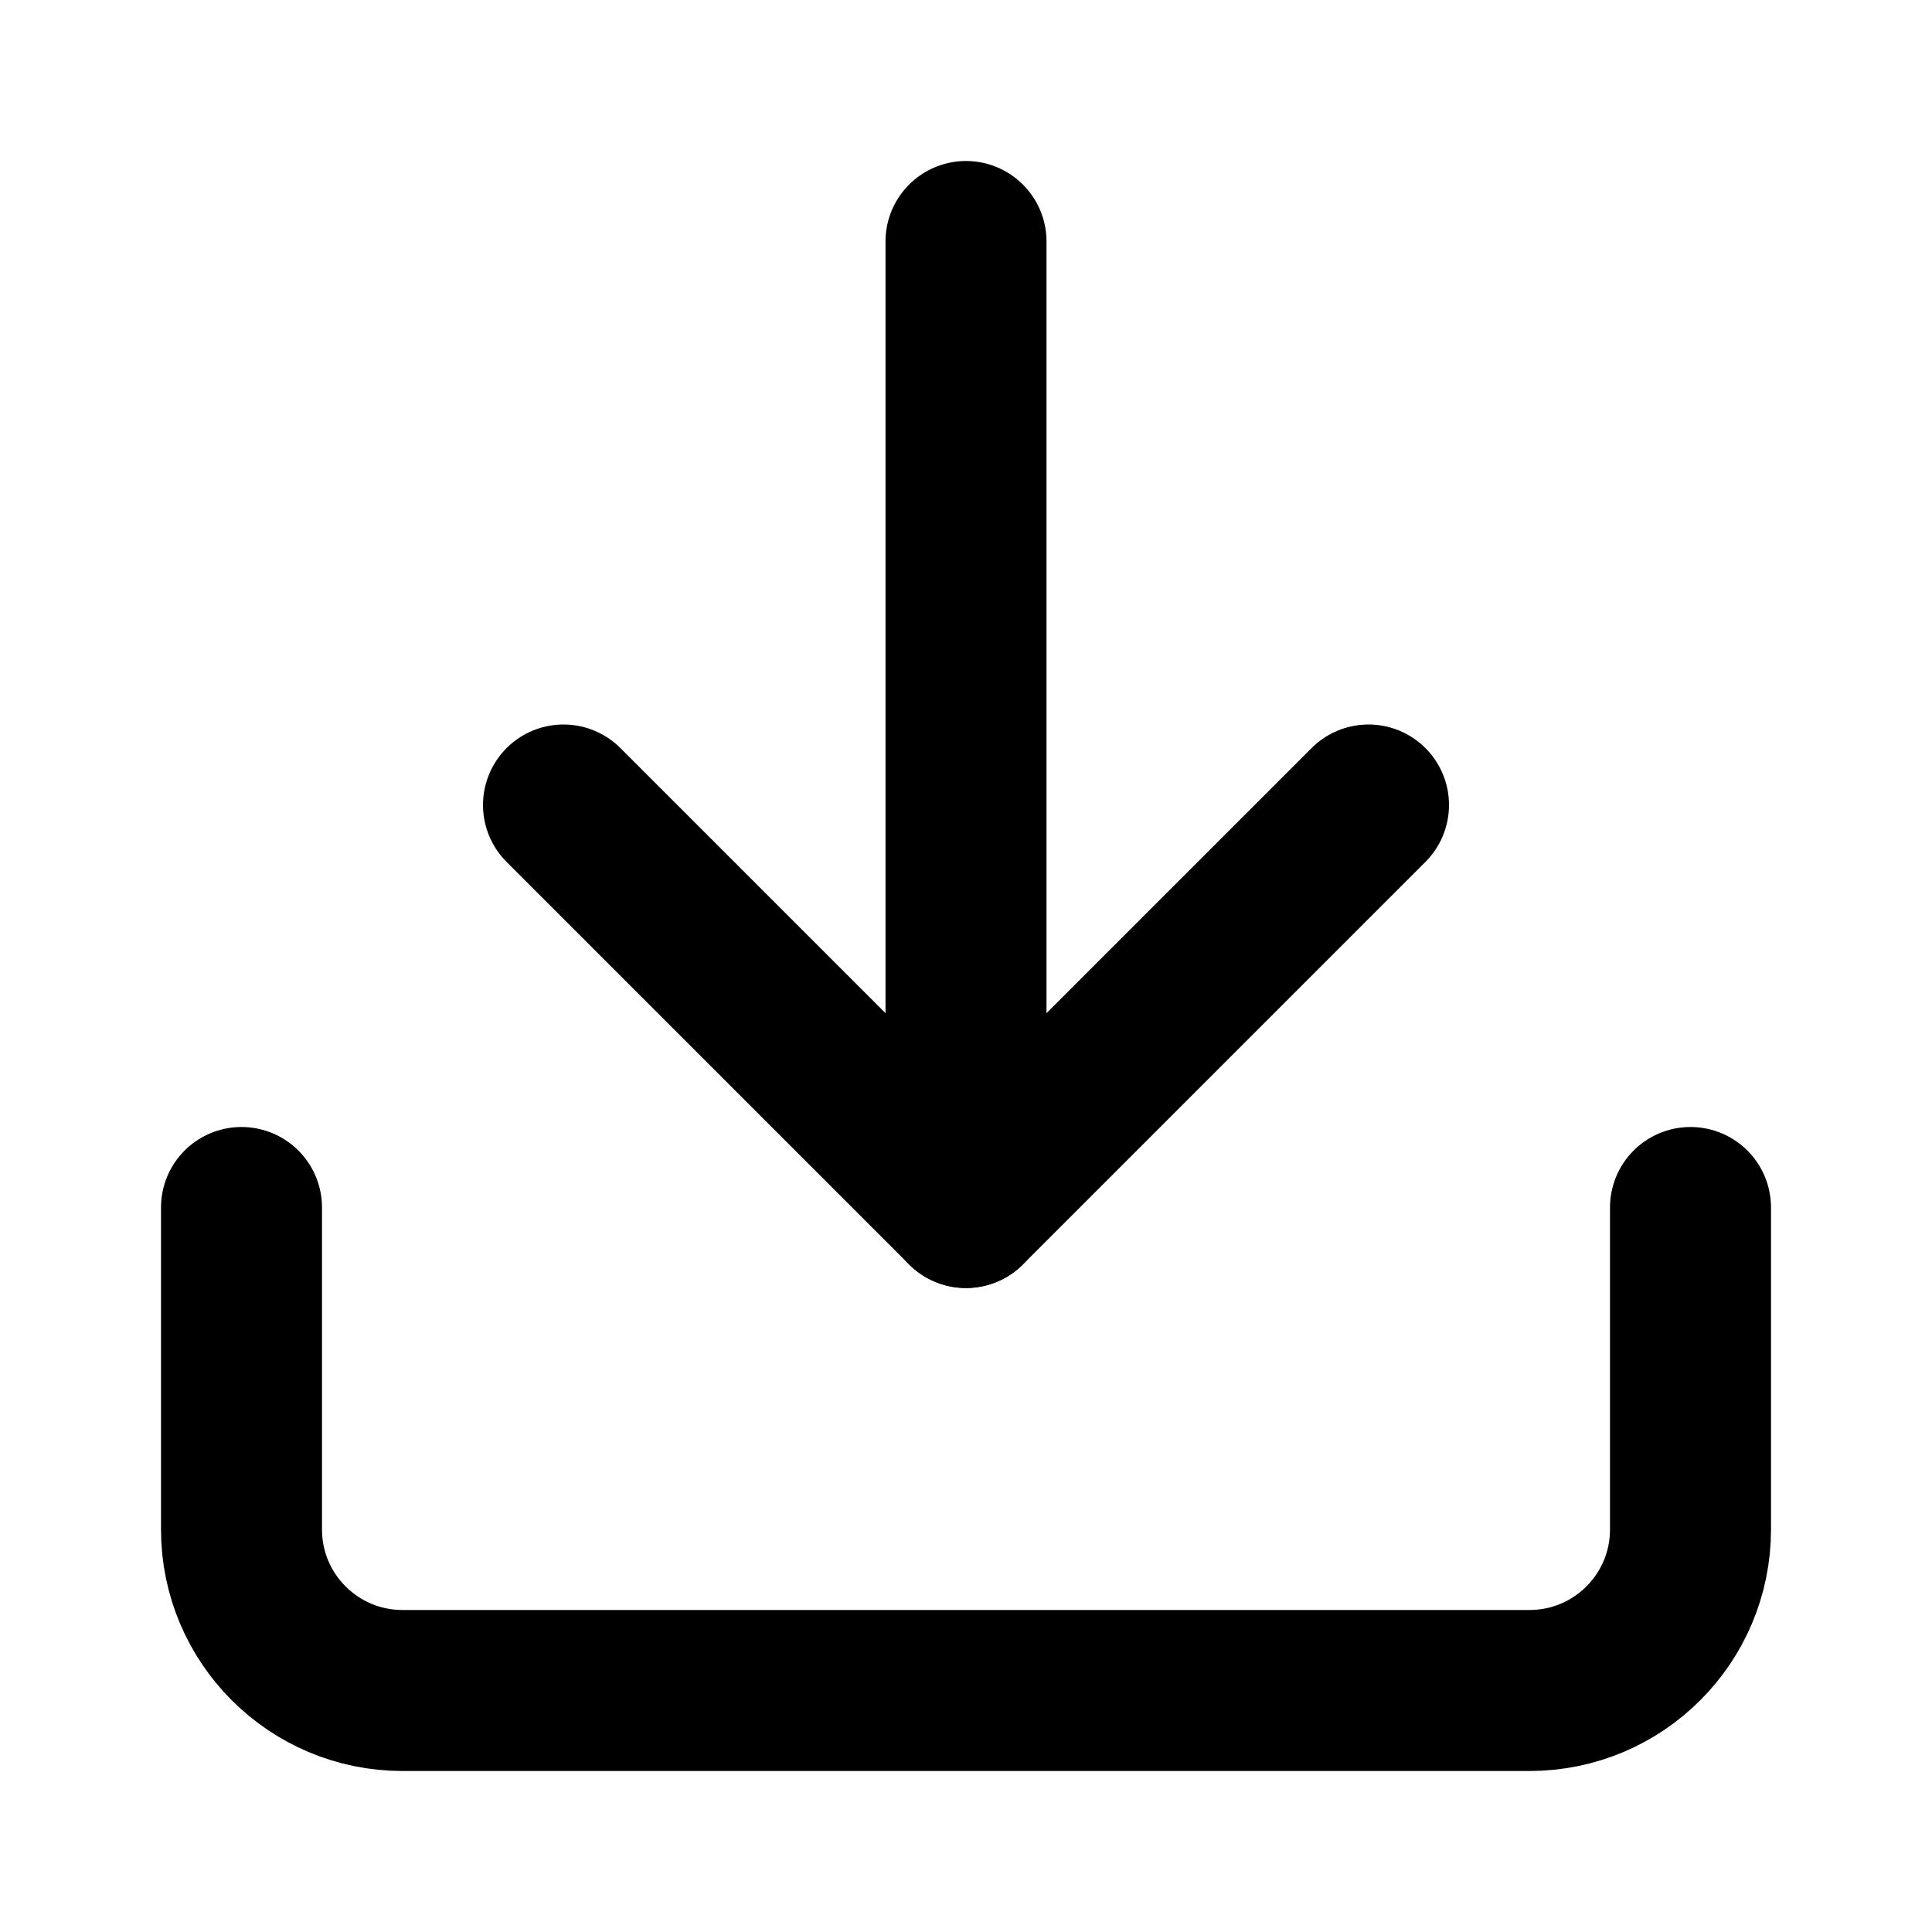
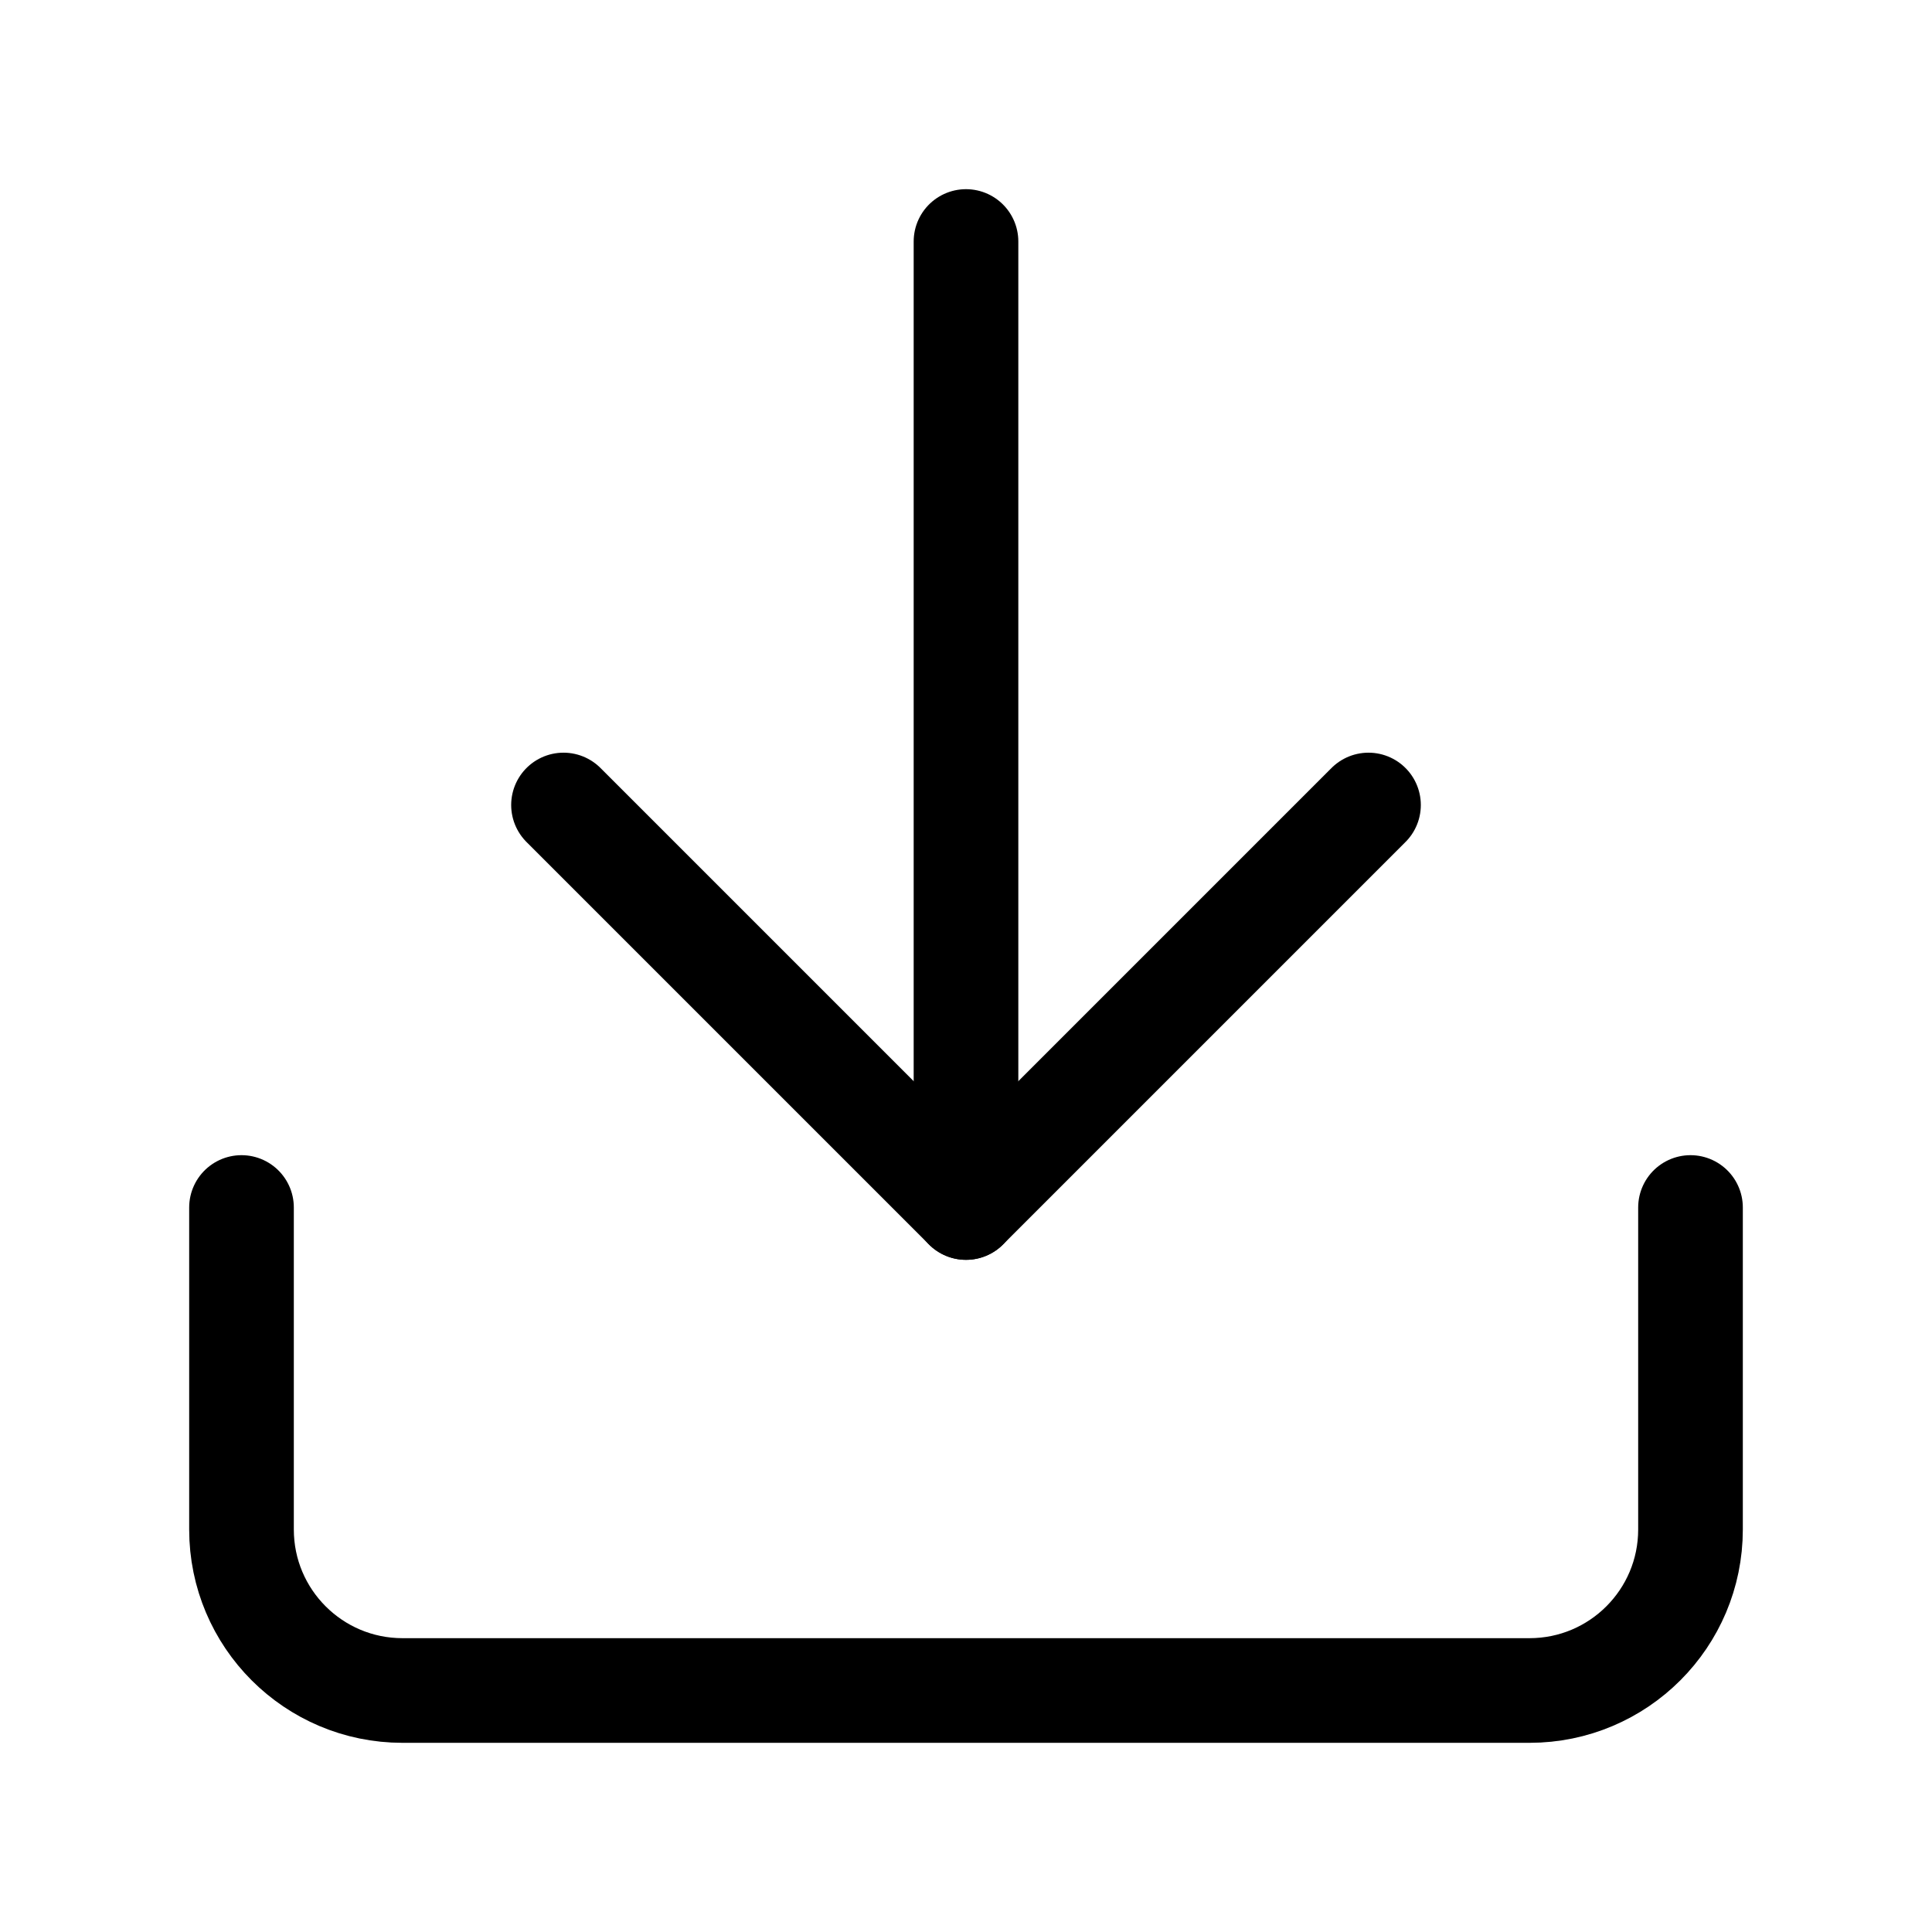
- <svg xmlns="http://www.w3.org/2000/svg" width="24" height="24" viewBox="0 0 24 24" fill="none" stroke="currentColor" stroke-width="2" stroke-linecap="round" stroke-linejoin="round" class="feather feather-download">
+ <svg xmlns="http://www.w3.org/2000/svg" width="24" height="24" viewBox="0 0 24 24" fill="none" stroke="currentColor" stroke-width="1.3" stroke-linecap="round" stroke-linejoin="round" class="feather feather-download">
  <path d="M21 15v4a2 2 0 0 1-2 2H5a2 2 0 0 1-2-2v-4" />
  <polyline points="7 10 12 15 17 10" />
  <line x1="12" y1="15" x2="12" y2="3" />
</svg>
